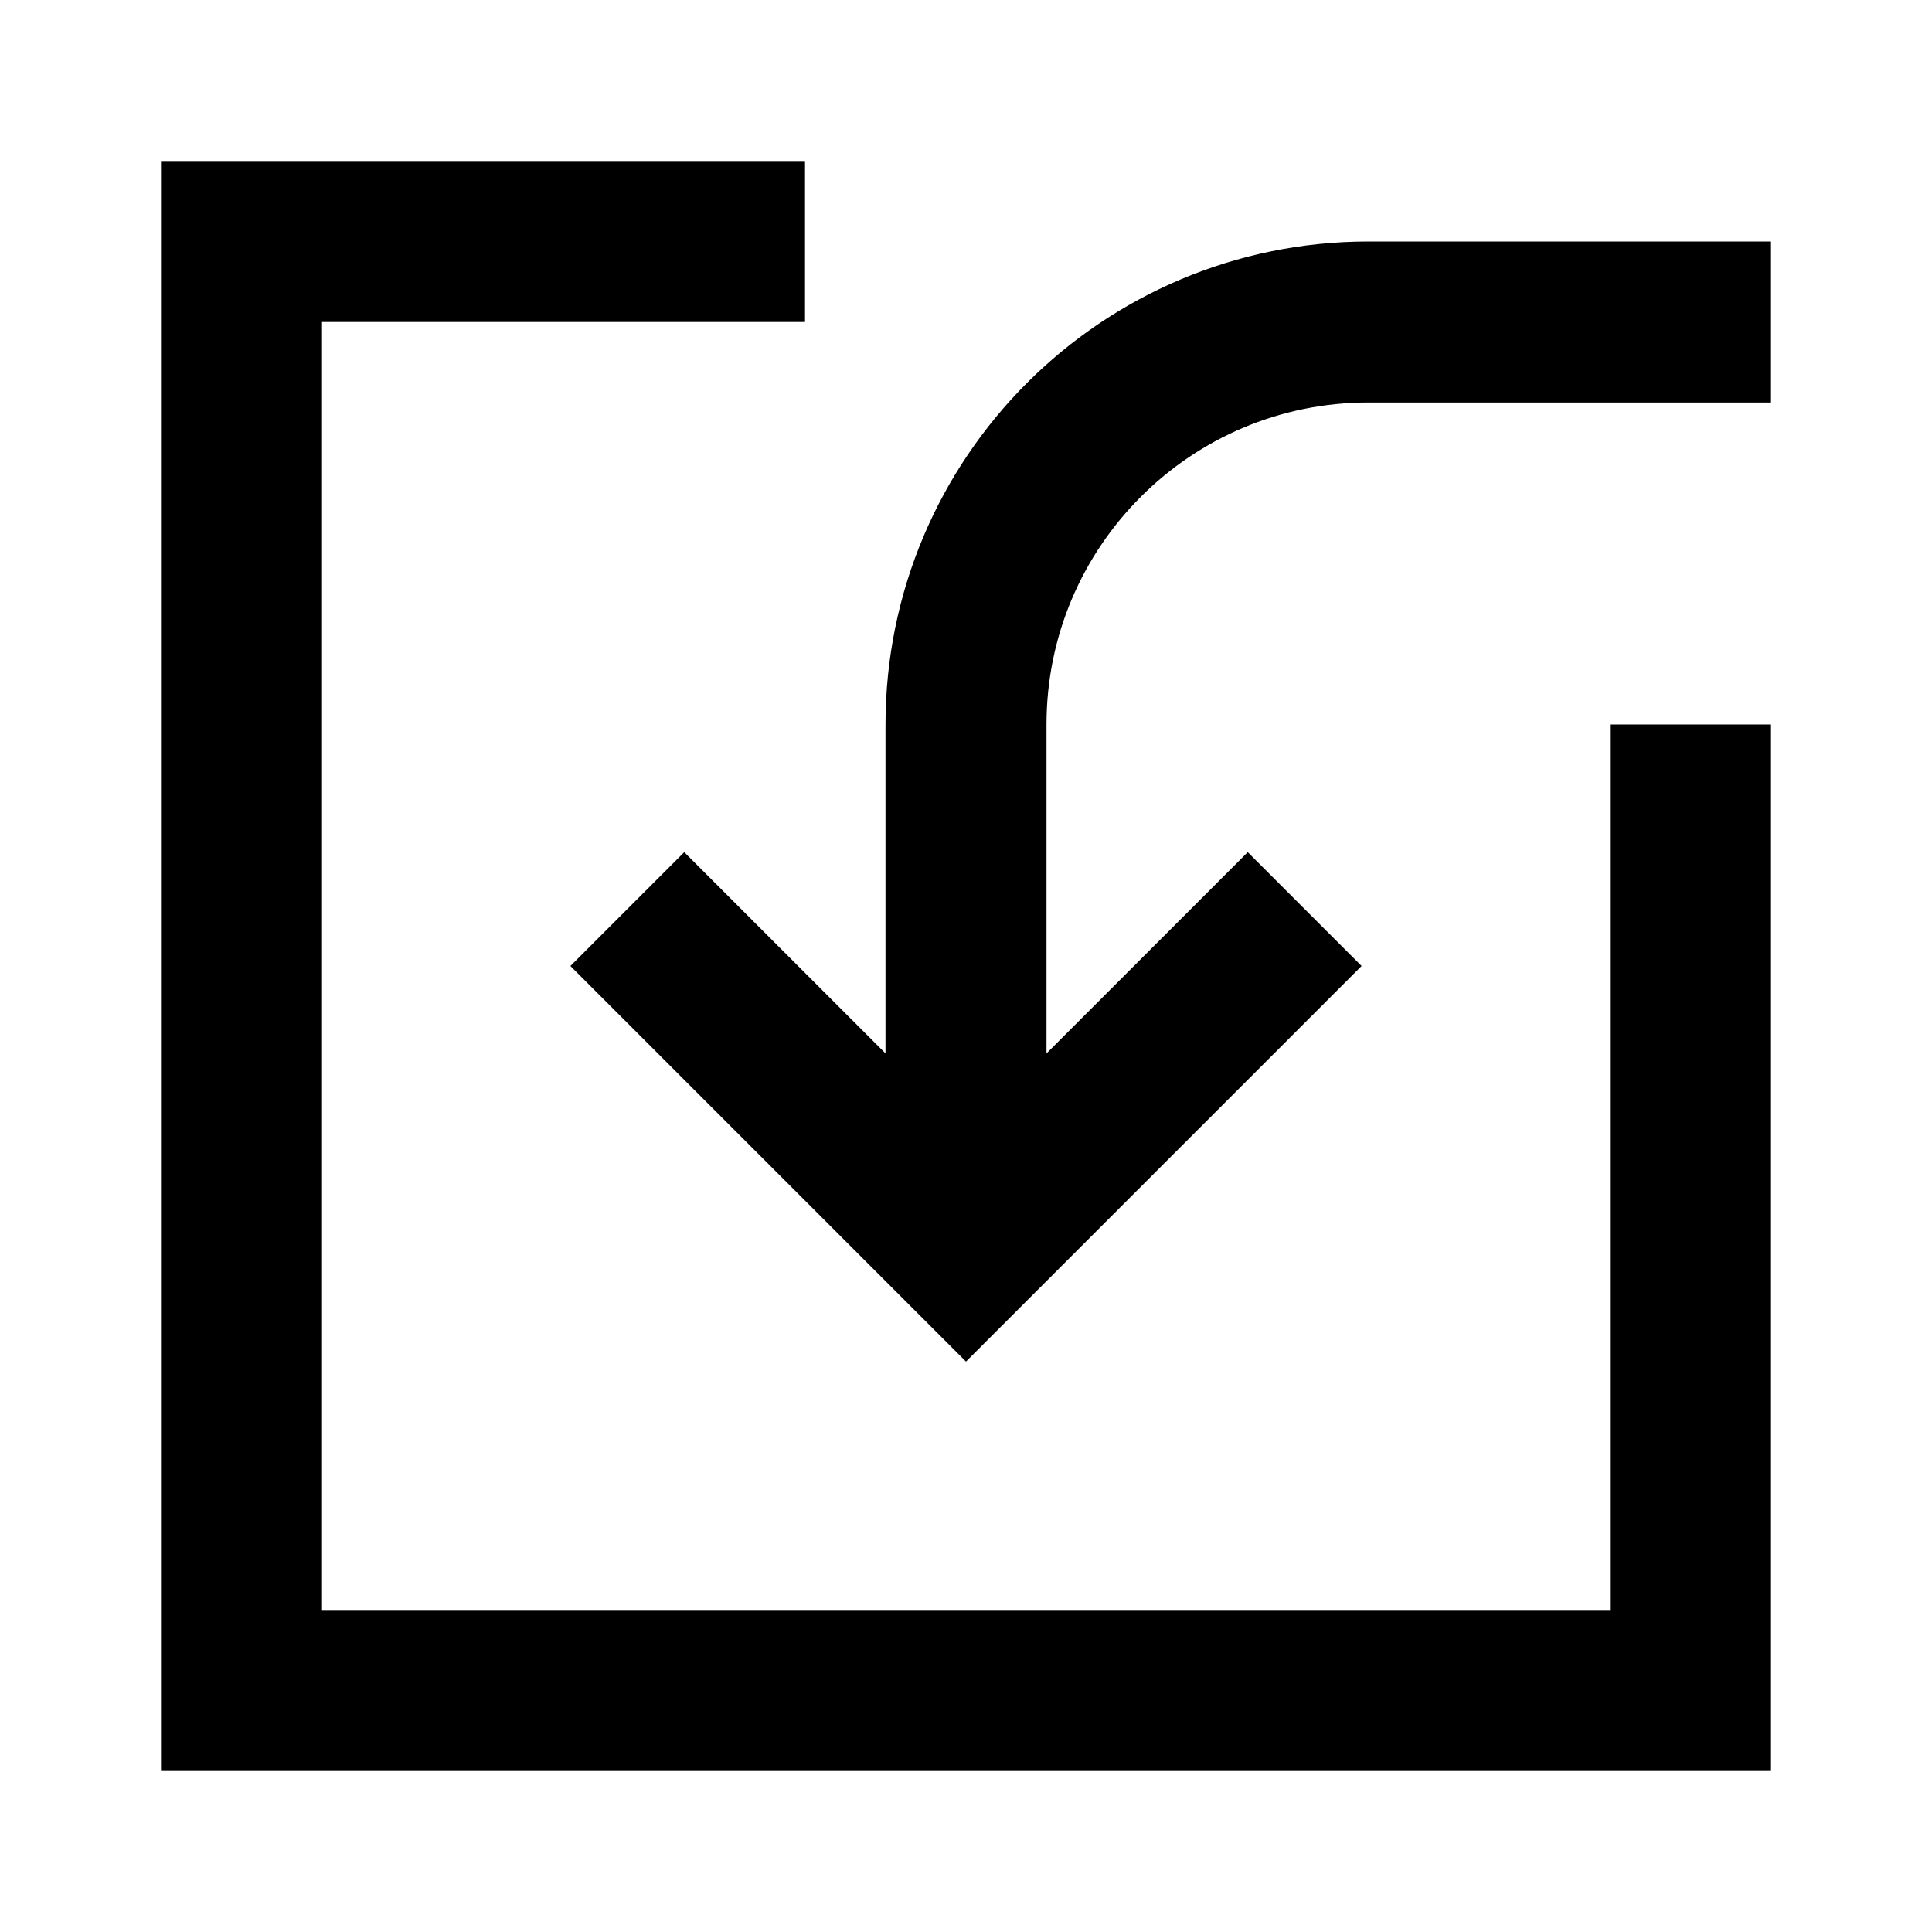
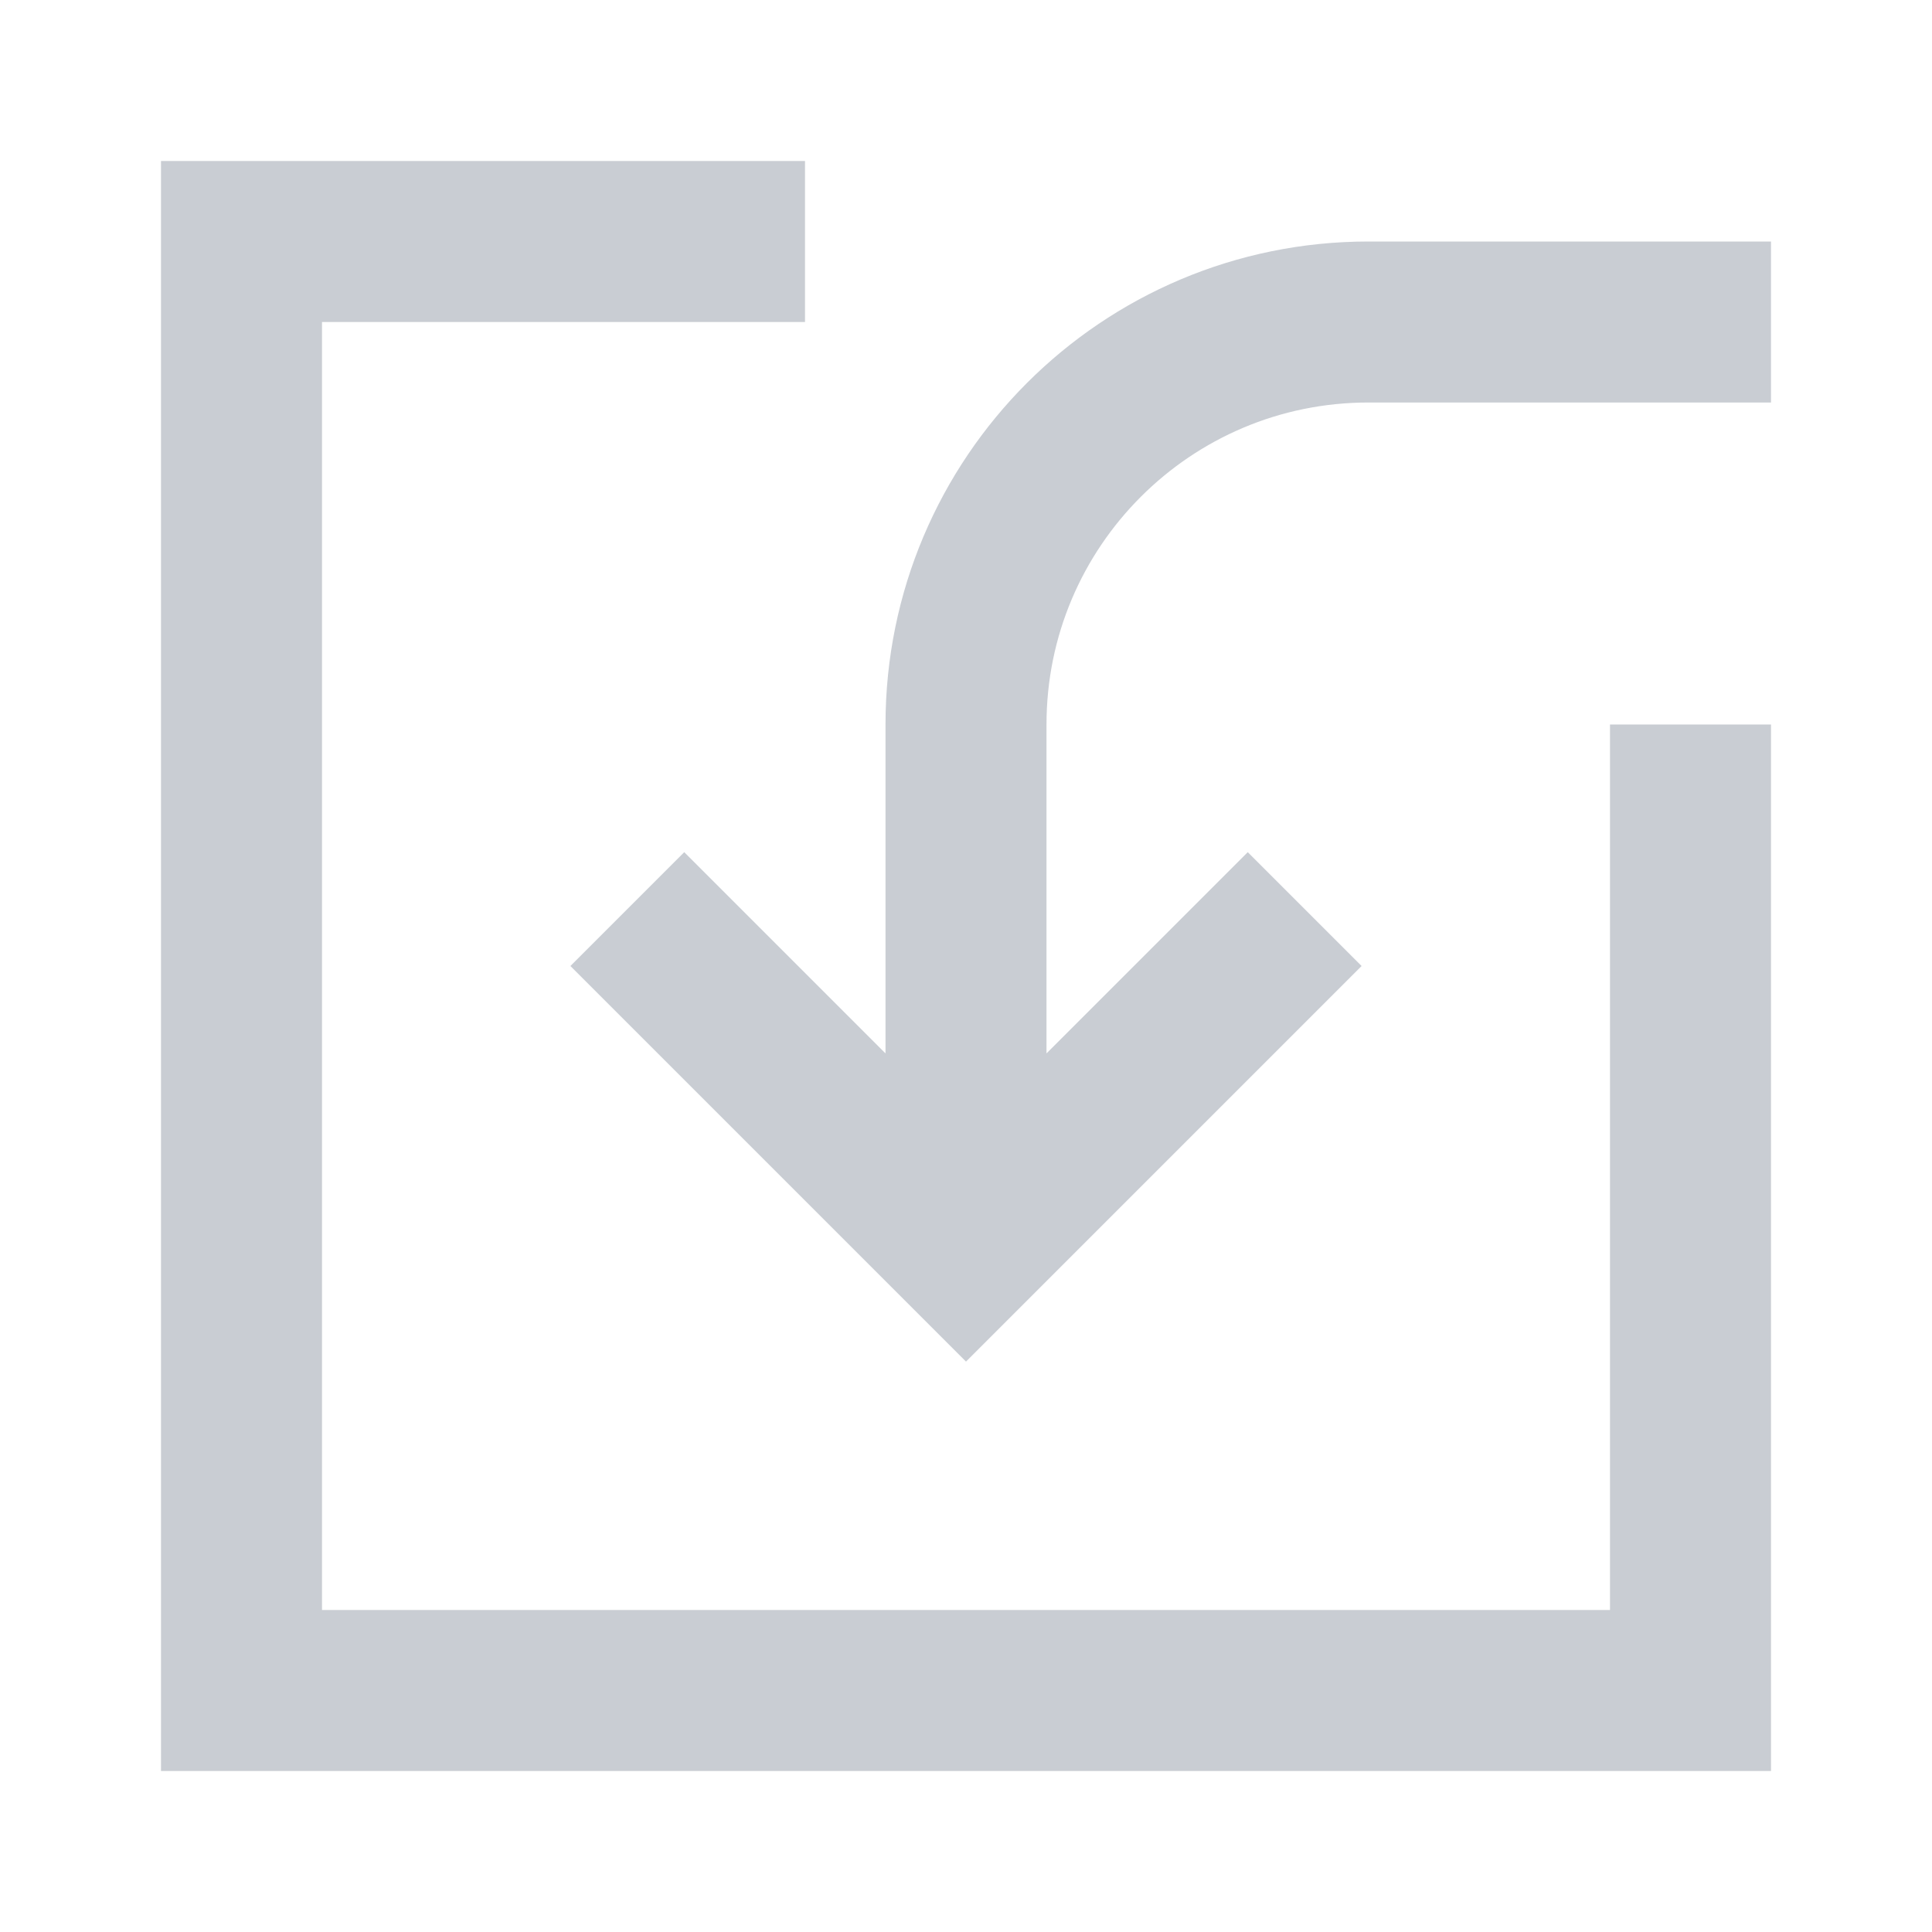
<svg xmlns="http://www.w3.org/2000/svg" width="1em" height="1em" viewBox="0 0 24 24">
-   <g fill="none" stroke="currentColor" stroke-linecap="square" stroke-width="2">
+   <g fill="none" stroke="#C9CDD3" stroke-linecap="square" stroke-width="2">
    <path d="M9 3H3v18h18V10" />
    <path d="M21 4h-4a5 5 0 0 0-5 5v5m3.5-2L12 15.5L8.5 12" />
  </g>
</svg>
